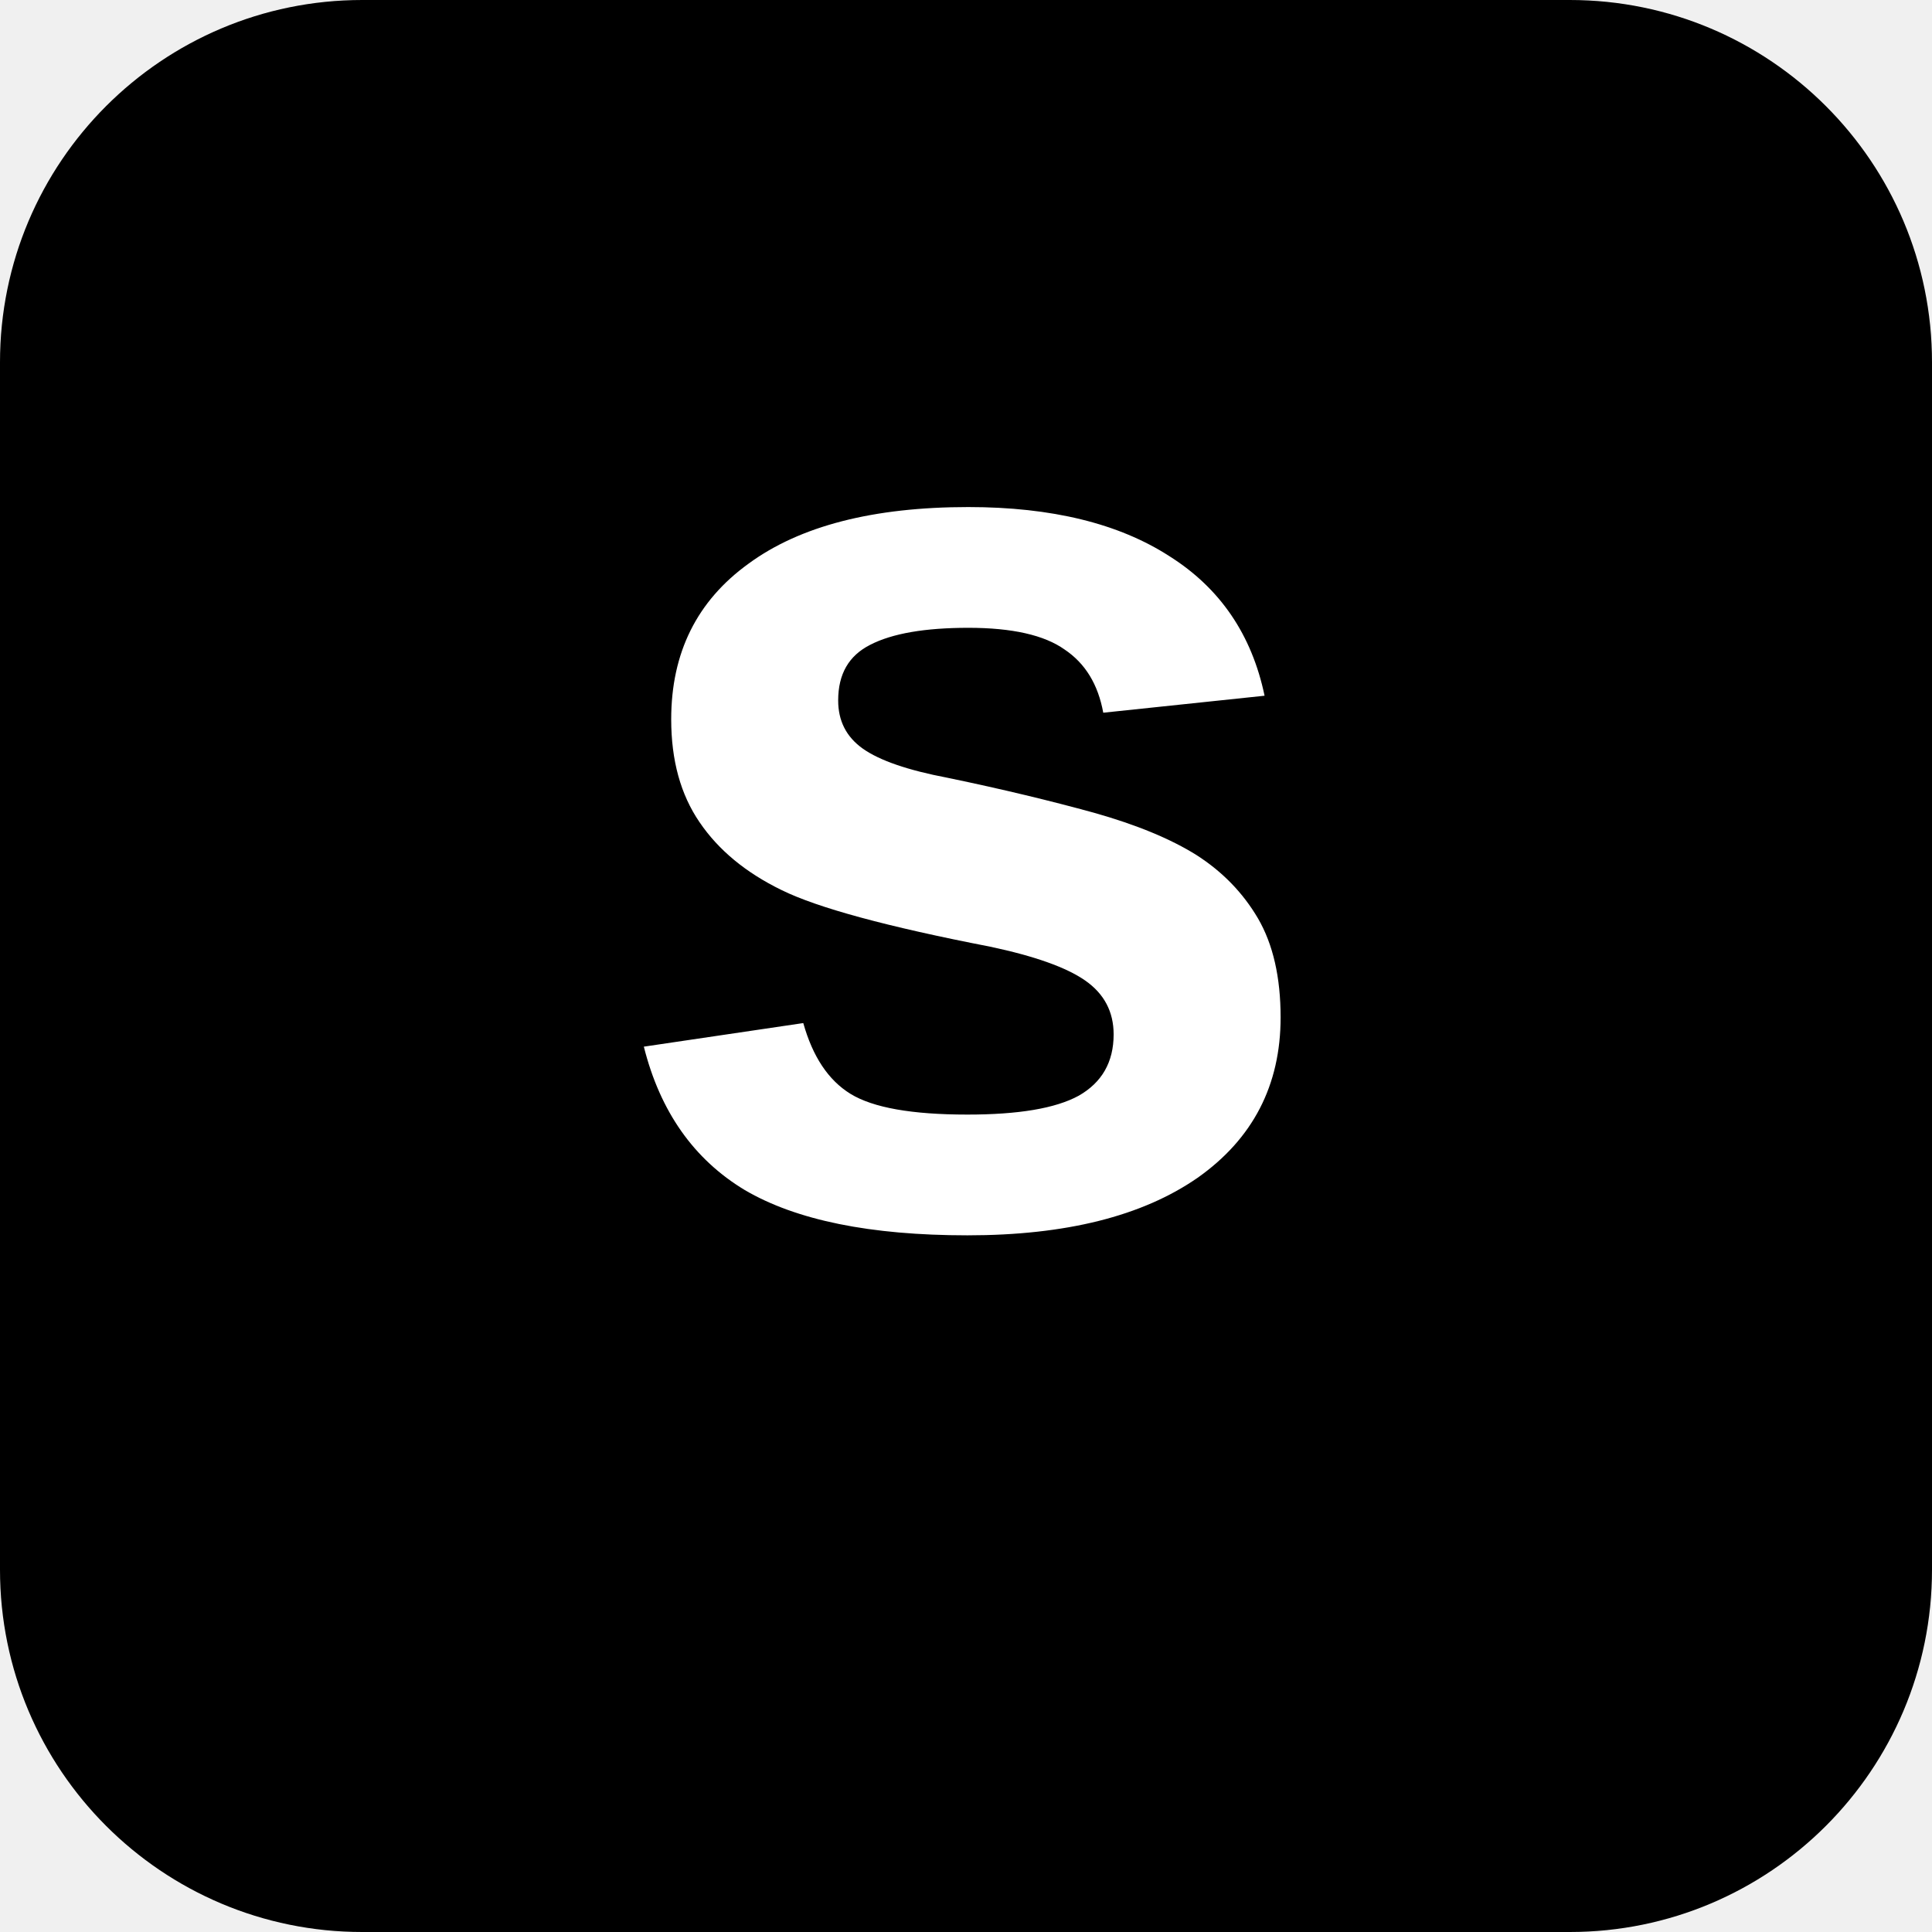
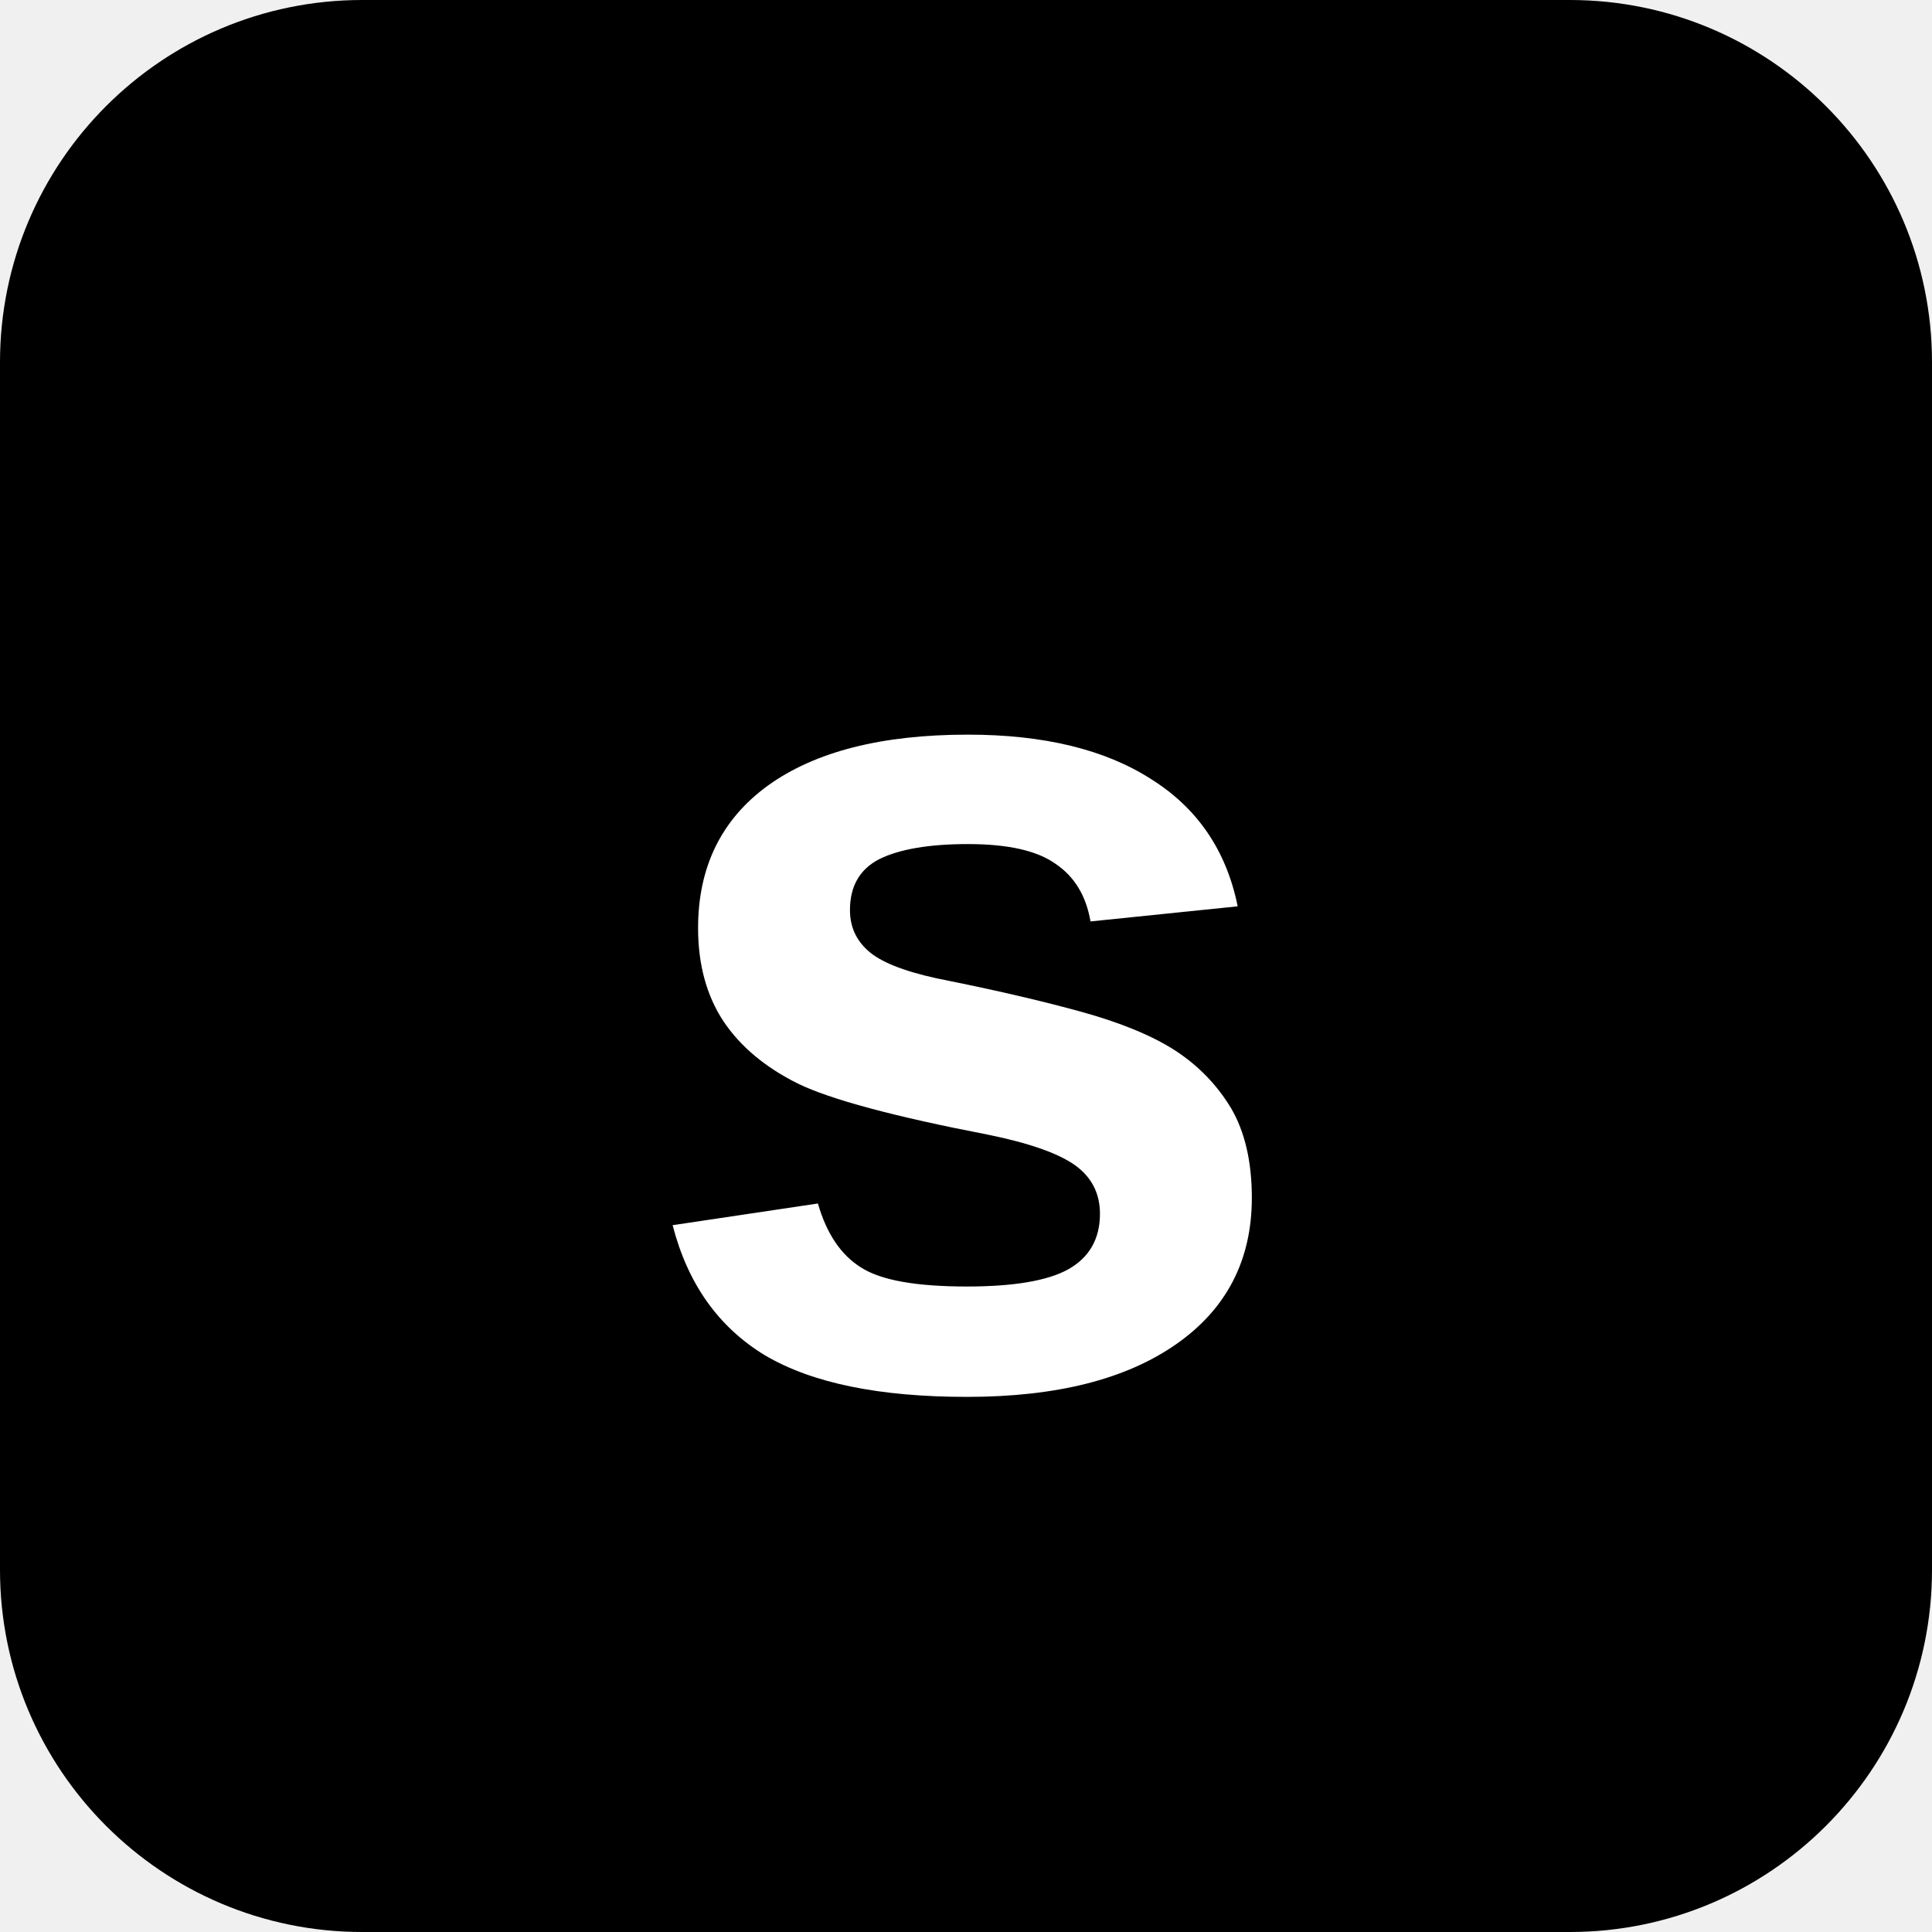
<svg xmlns="http://www.w3.org/2000/svg" viewBox="0 0 32 32" fill="none">
  <rect x="0" y="0" width="32" height="32" rx="6" fill="#000000" />
-   <text x="16" y="14" dominant-baseline="middle" text-anchor="middle" font-family="Arial, sans-serif" font-size="22" font-weight="bold" fill="white">s</text>
+   <text x="50%" y="50%" dominant-baseline="central" text-anchor="middle" font-family="Arial, sans-serif" font-size="20" font-weight="bold" fill="white">s</text>
</svg>
